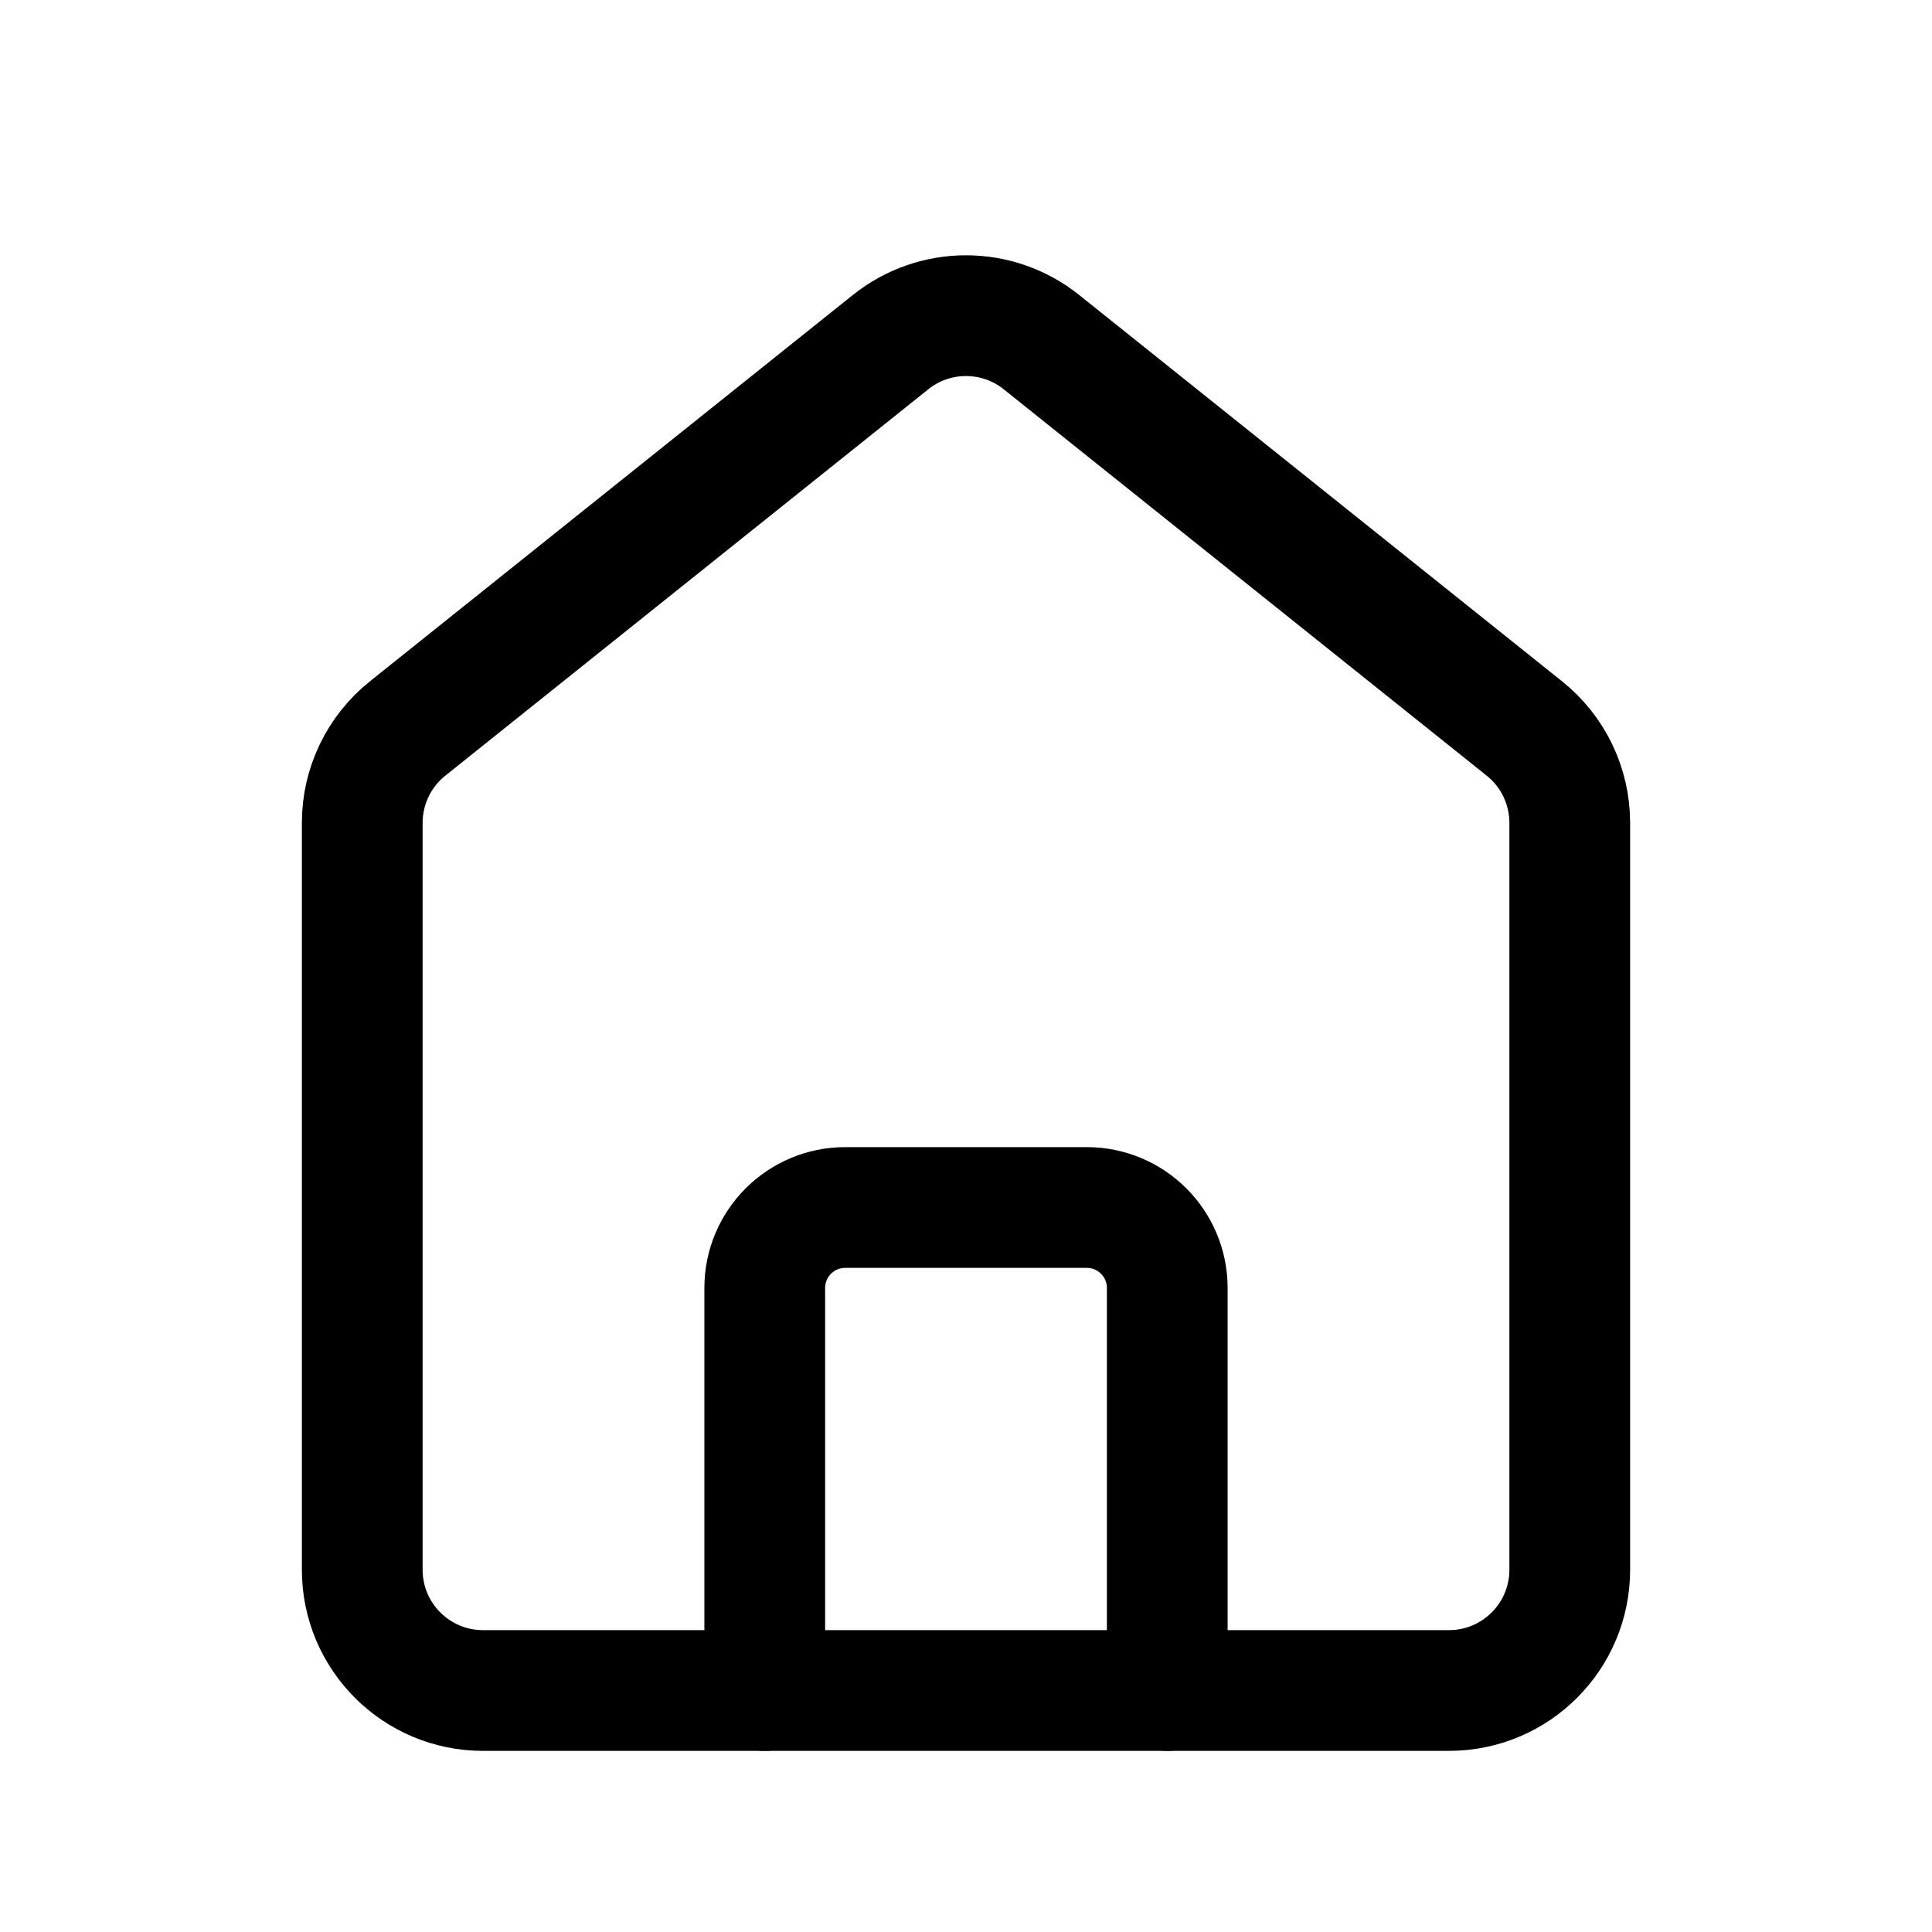
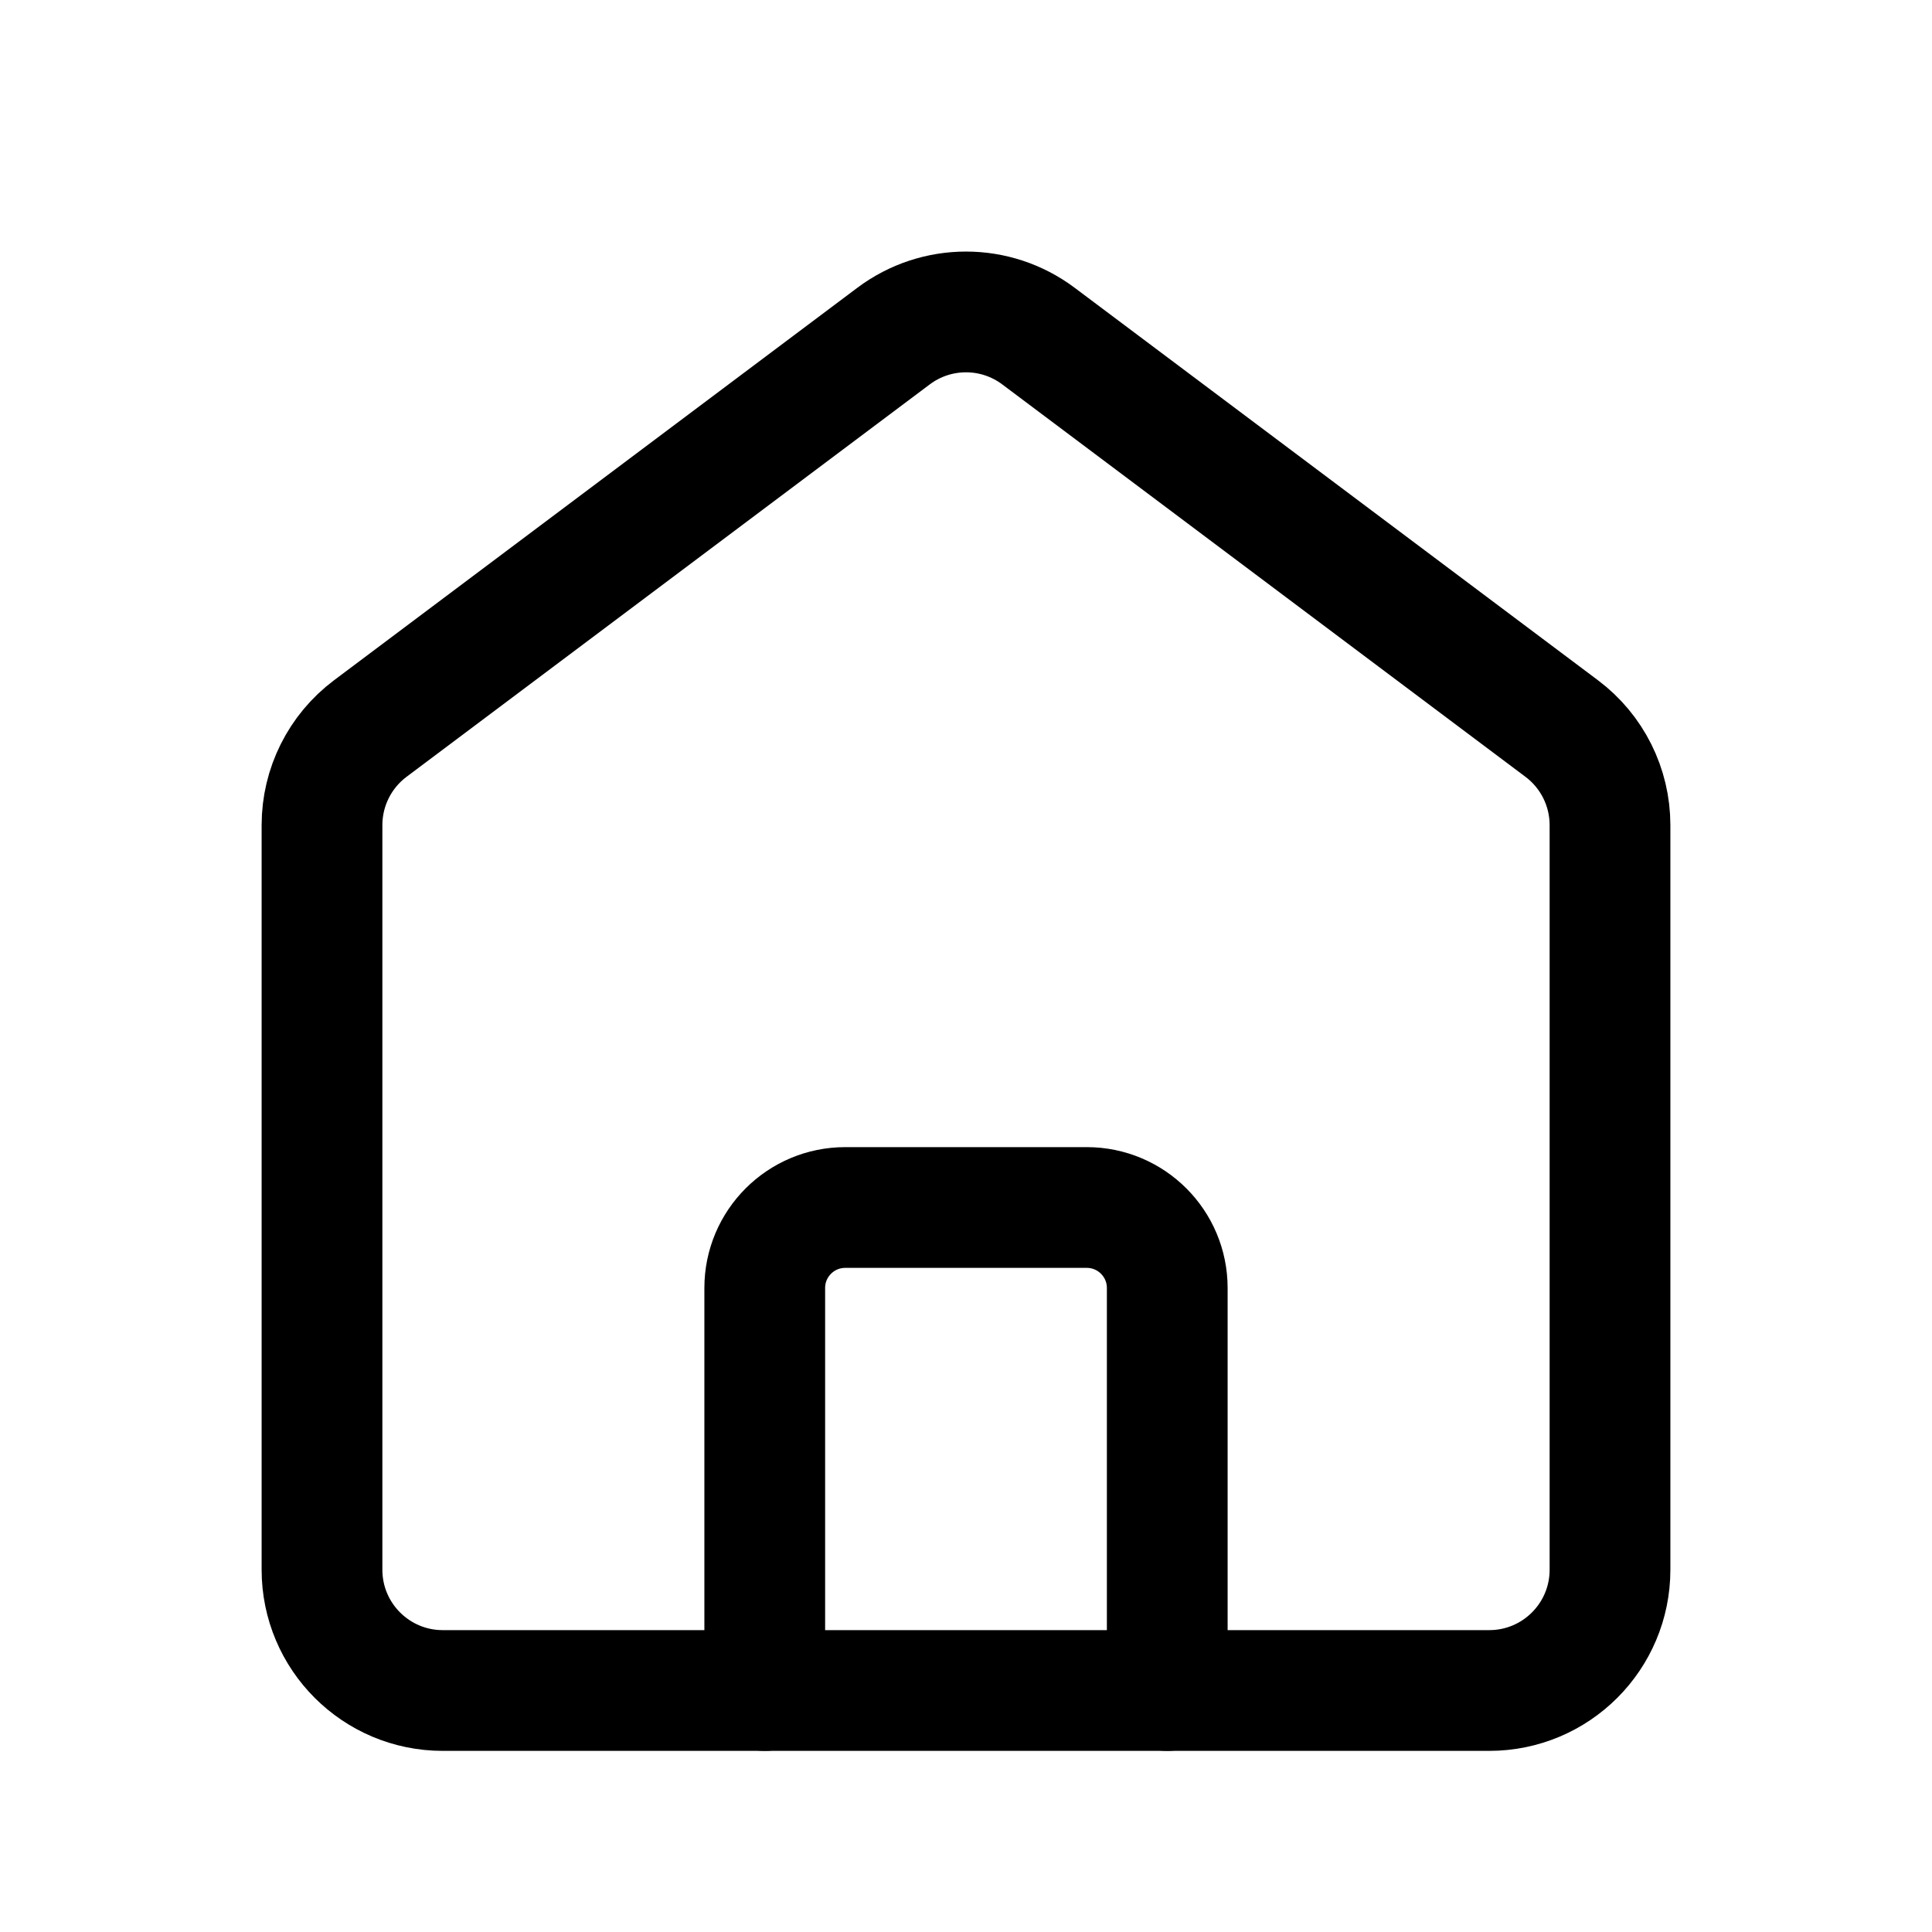
<svg xmlns="http://www.w3.org/2000/svg" width="24" height="24" viewBox="0 0 24 24" fill="none" stroke="currentColor" color="currentColor" stroke-width="1.5" stroke-linecap="round" stroke-linejoin="round" stroke-miterlimit="3" focusable="false" aria-hidden="true">
-   <path d="M4.5 19.5L4.5 10.221A1.5 1.5 0 0 1 5.063 9.05L11.063 4.25A1.5 1.5 0 0 1 12.937 4.25L18.937 9.05A1.5 1.5 0 0 1 19.5 10.221L19.5 19.5A1.5 1.5 0 0 1 18 21L6 21A1.5 1.5 0 0 1 4.5 19.5Z" />
+   <path d="M4 19.5L4 10.25A1.5 1.5 0 0 1 4.6 9.05L11.1 4.175A1.5 1.5 0 0 1 12.9 4.175L19.4 9.05A1.5 1.5 0 0 1 20 10.25L20 19.5A1.5 1.5 0 0 1 18.5 21L5.5 21A1.5 1.5 0 0 1 4 19.5Z" />
  <path d="M9.5 21L9.5 16A1 1 0 0 1 10.5 15L13.5 15A1 1 0 0 1 14.5 16L14.5 21" />
</svg>
